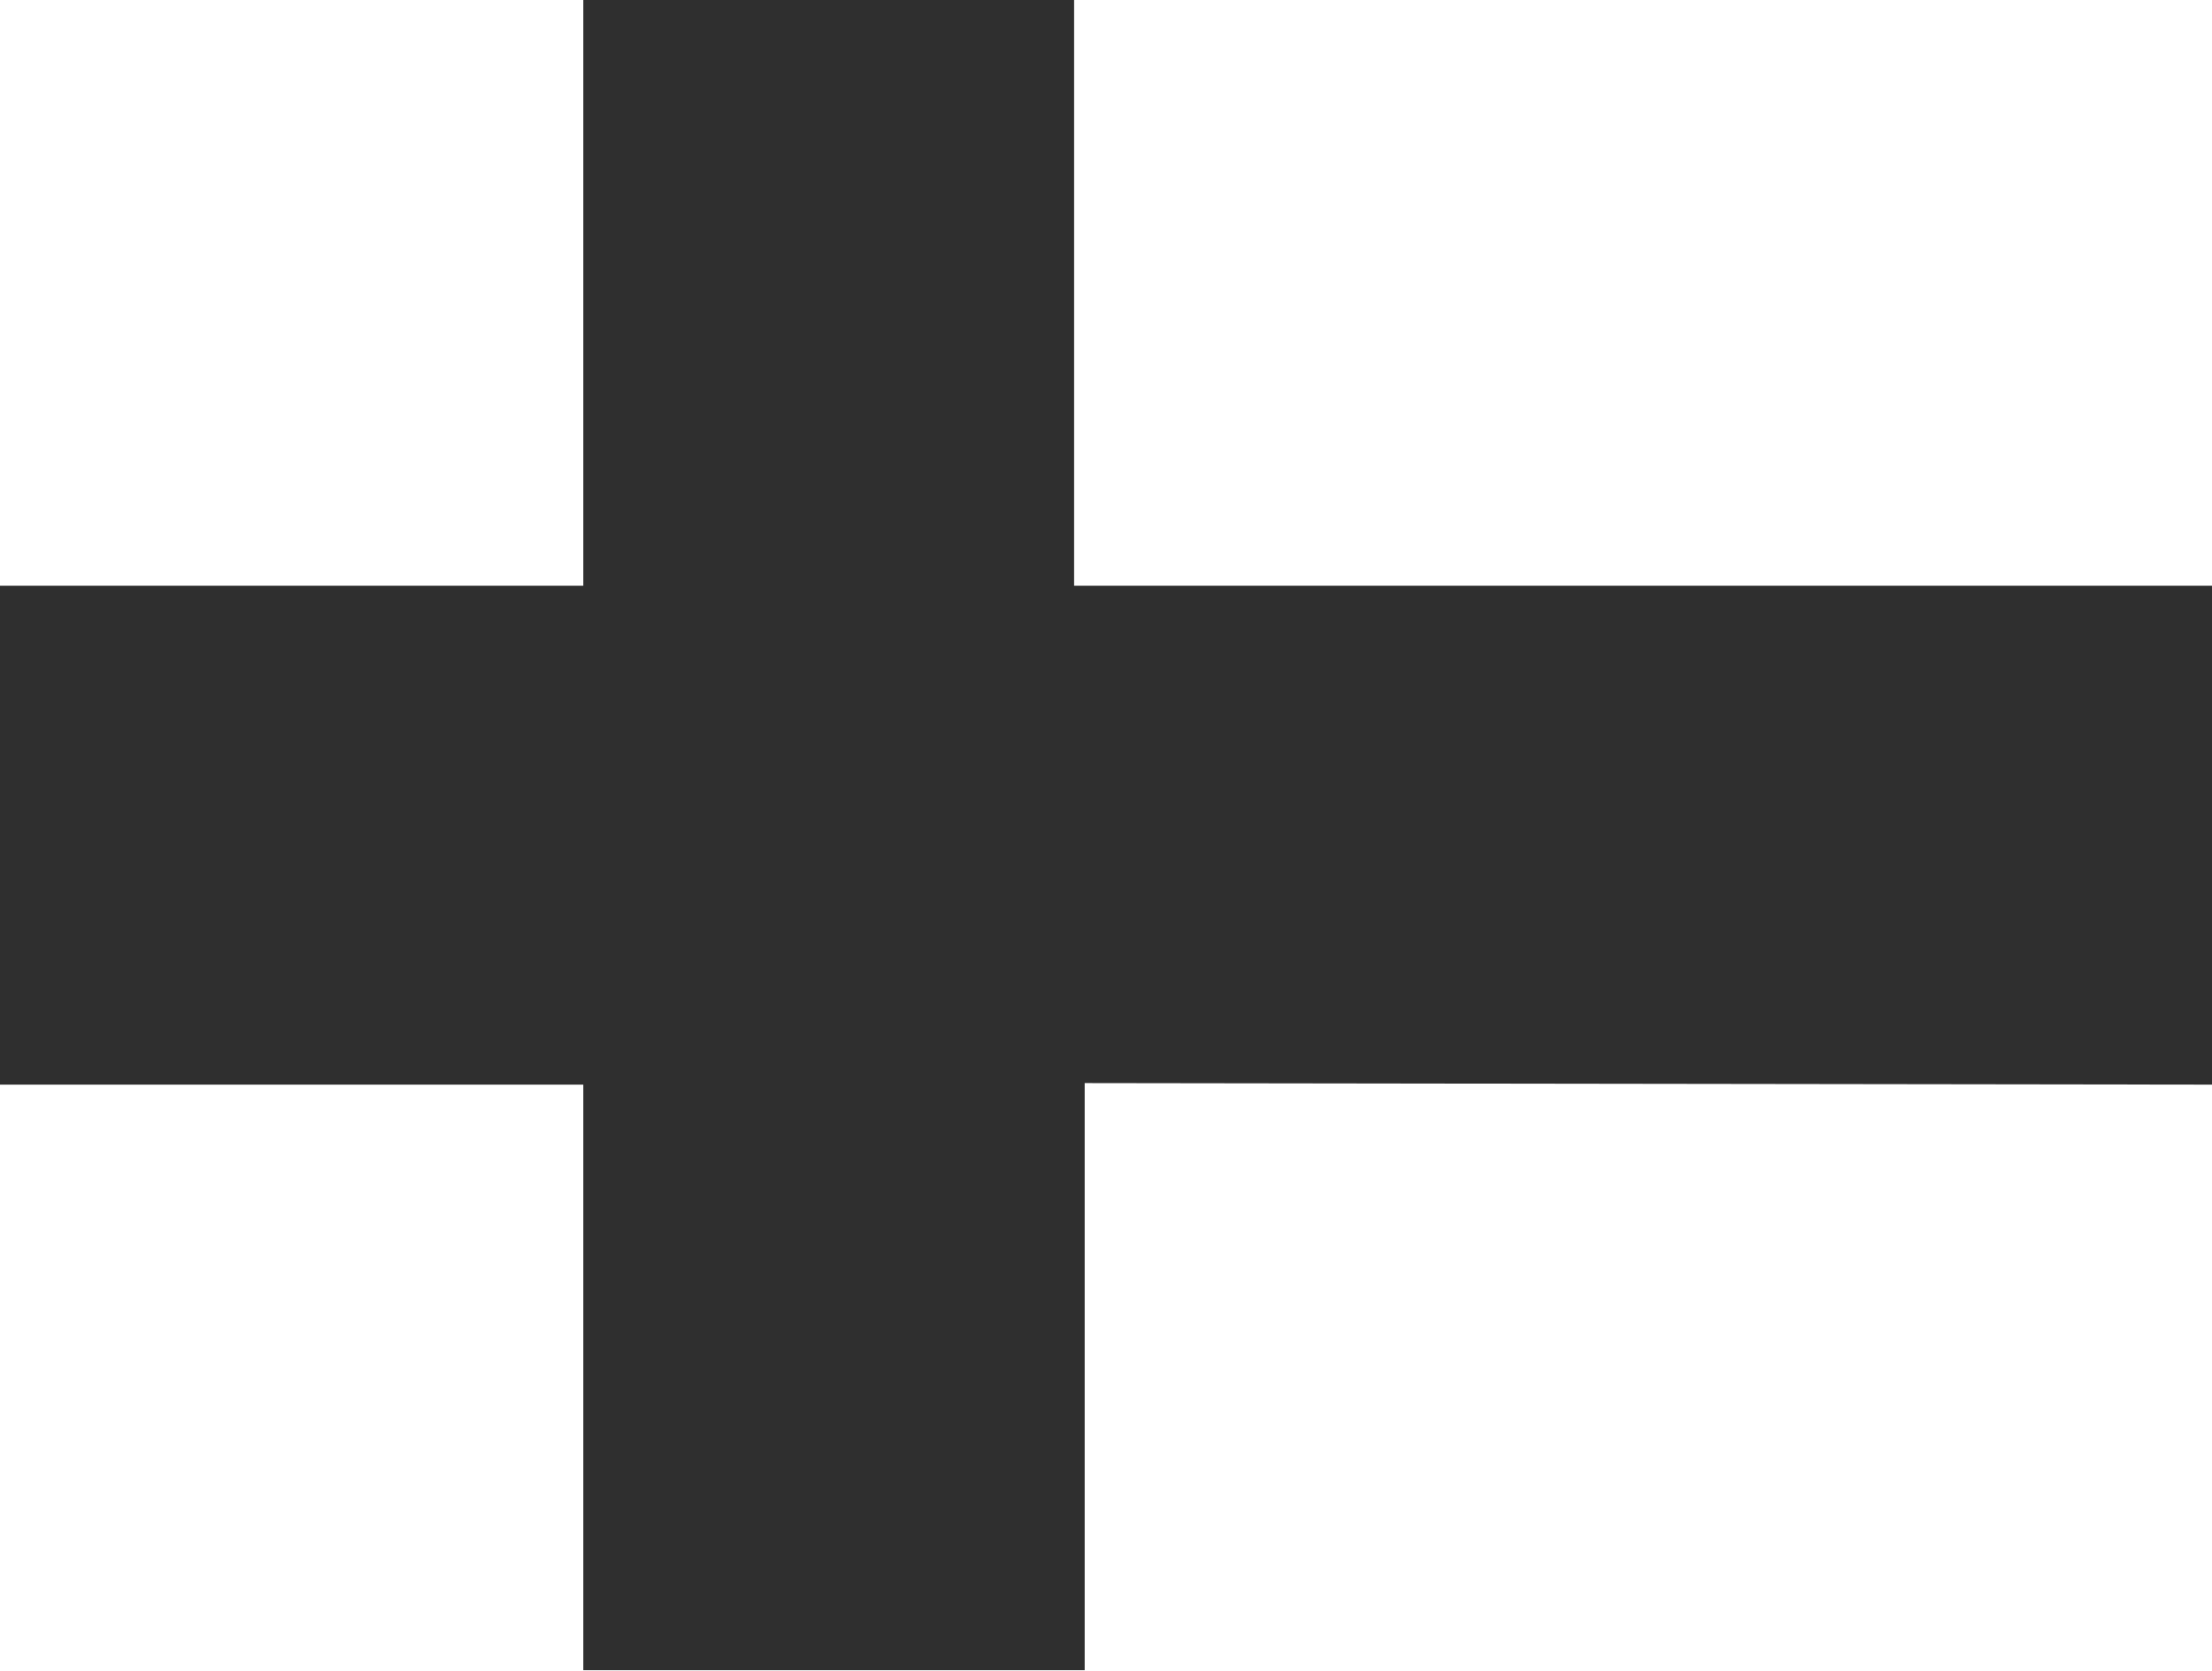
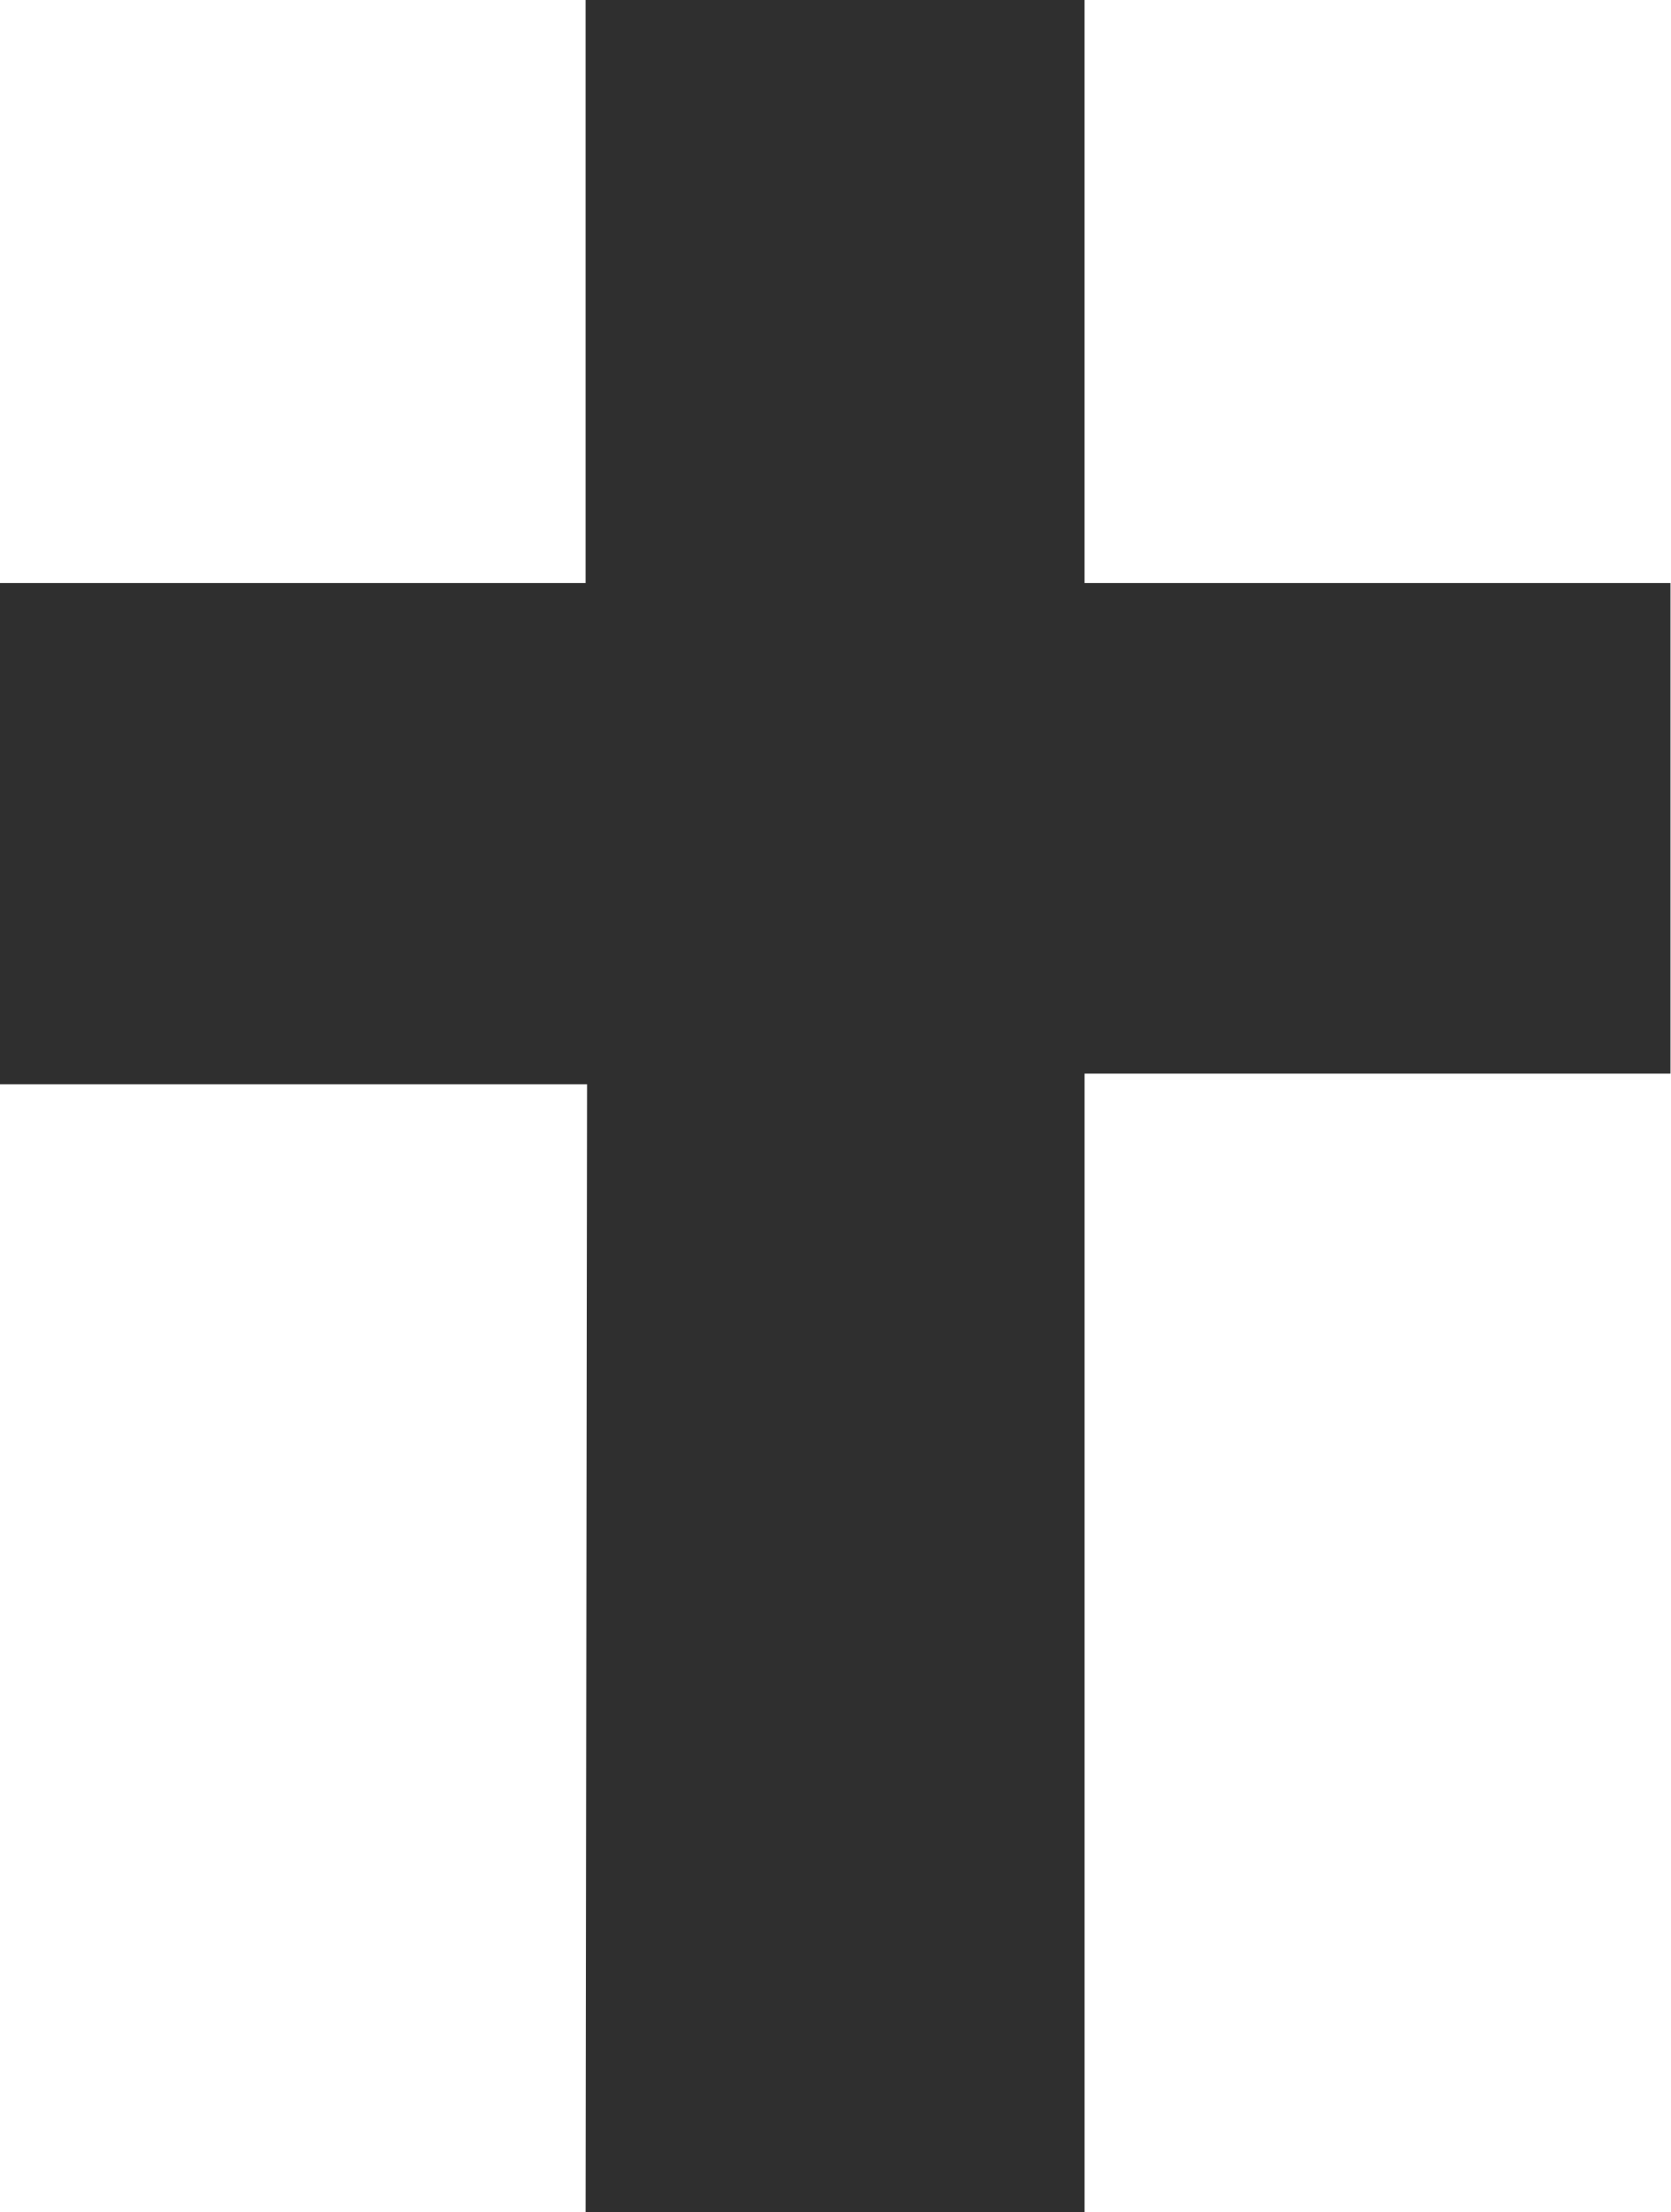
- <svg xmlns="http://www.w3.org/2000/svg" version="1.1" id="svg2" xml:space="preserve" width="15.413" height="11.64" viewBox="0 0 15.413 11.64">
+ <svg xmlns="http://www.w3.org/2000/svg" version="1.1" id="svg2" xml:space="preserve" width="11.641" height="15.419" viewBox="0 0 11.641 15.419">
  <defs id="defs6" />
-   <g id="g8" transform="matrix(1.333333,0,0,-1.333333,0,11.64)">
+   <g id="g8" transform="matrix(1.333333,0,0,-1.333333,-1.889353,13.52998)">
    <g id="g10" transform="scale(0.1)">
-       <path d="M 30.48,56.684 V 87.305 H 56.129 V 56.684 H 115.645 V 30.605 L 56.688,30.684 V 0 H 30.48 V 30.605 H 0 v 26.078 h 30.48" style="fill:#2f2f2f;fill-opacity:1.0;fill-rule:nonzero;stroke:none" id="path12" />
+       <path d="m 70.854,70.994 h 30.621 v -25.648 h -30.621 v -59.516 h -26.078 l 0.078,58.958 h -30.684 v 26.207 h 30.605 v 30.48 h 26.078 v -30.48" style="fill:#2f2f2f;fill-opacity:1;fill-rule:nonzero;stroke:none" id="path12" />
    </g>
  </g>
</svg>
